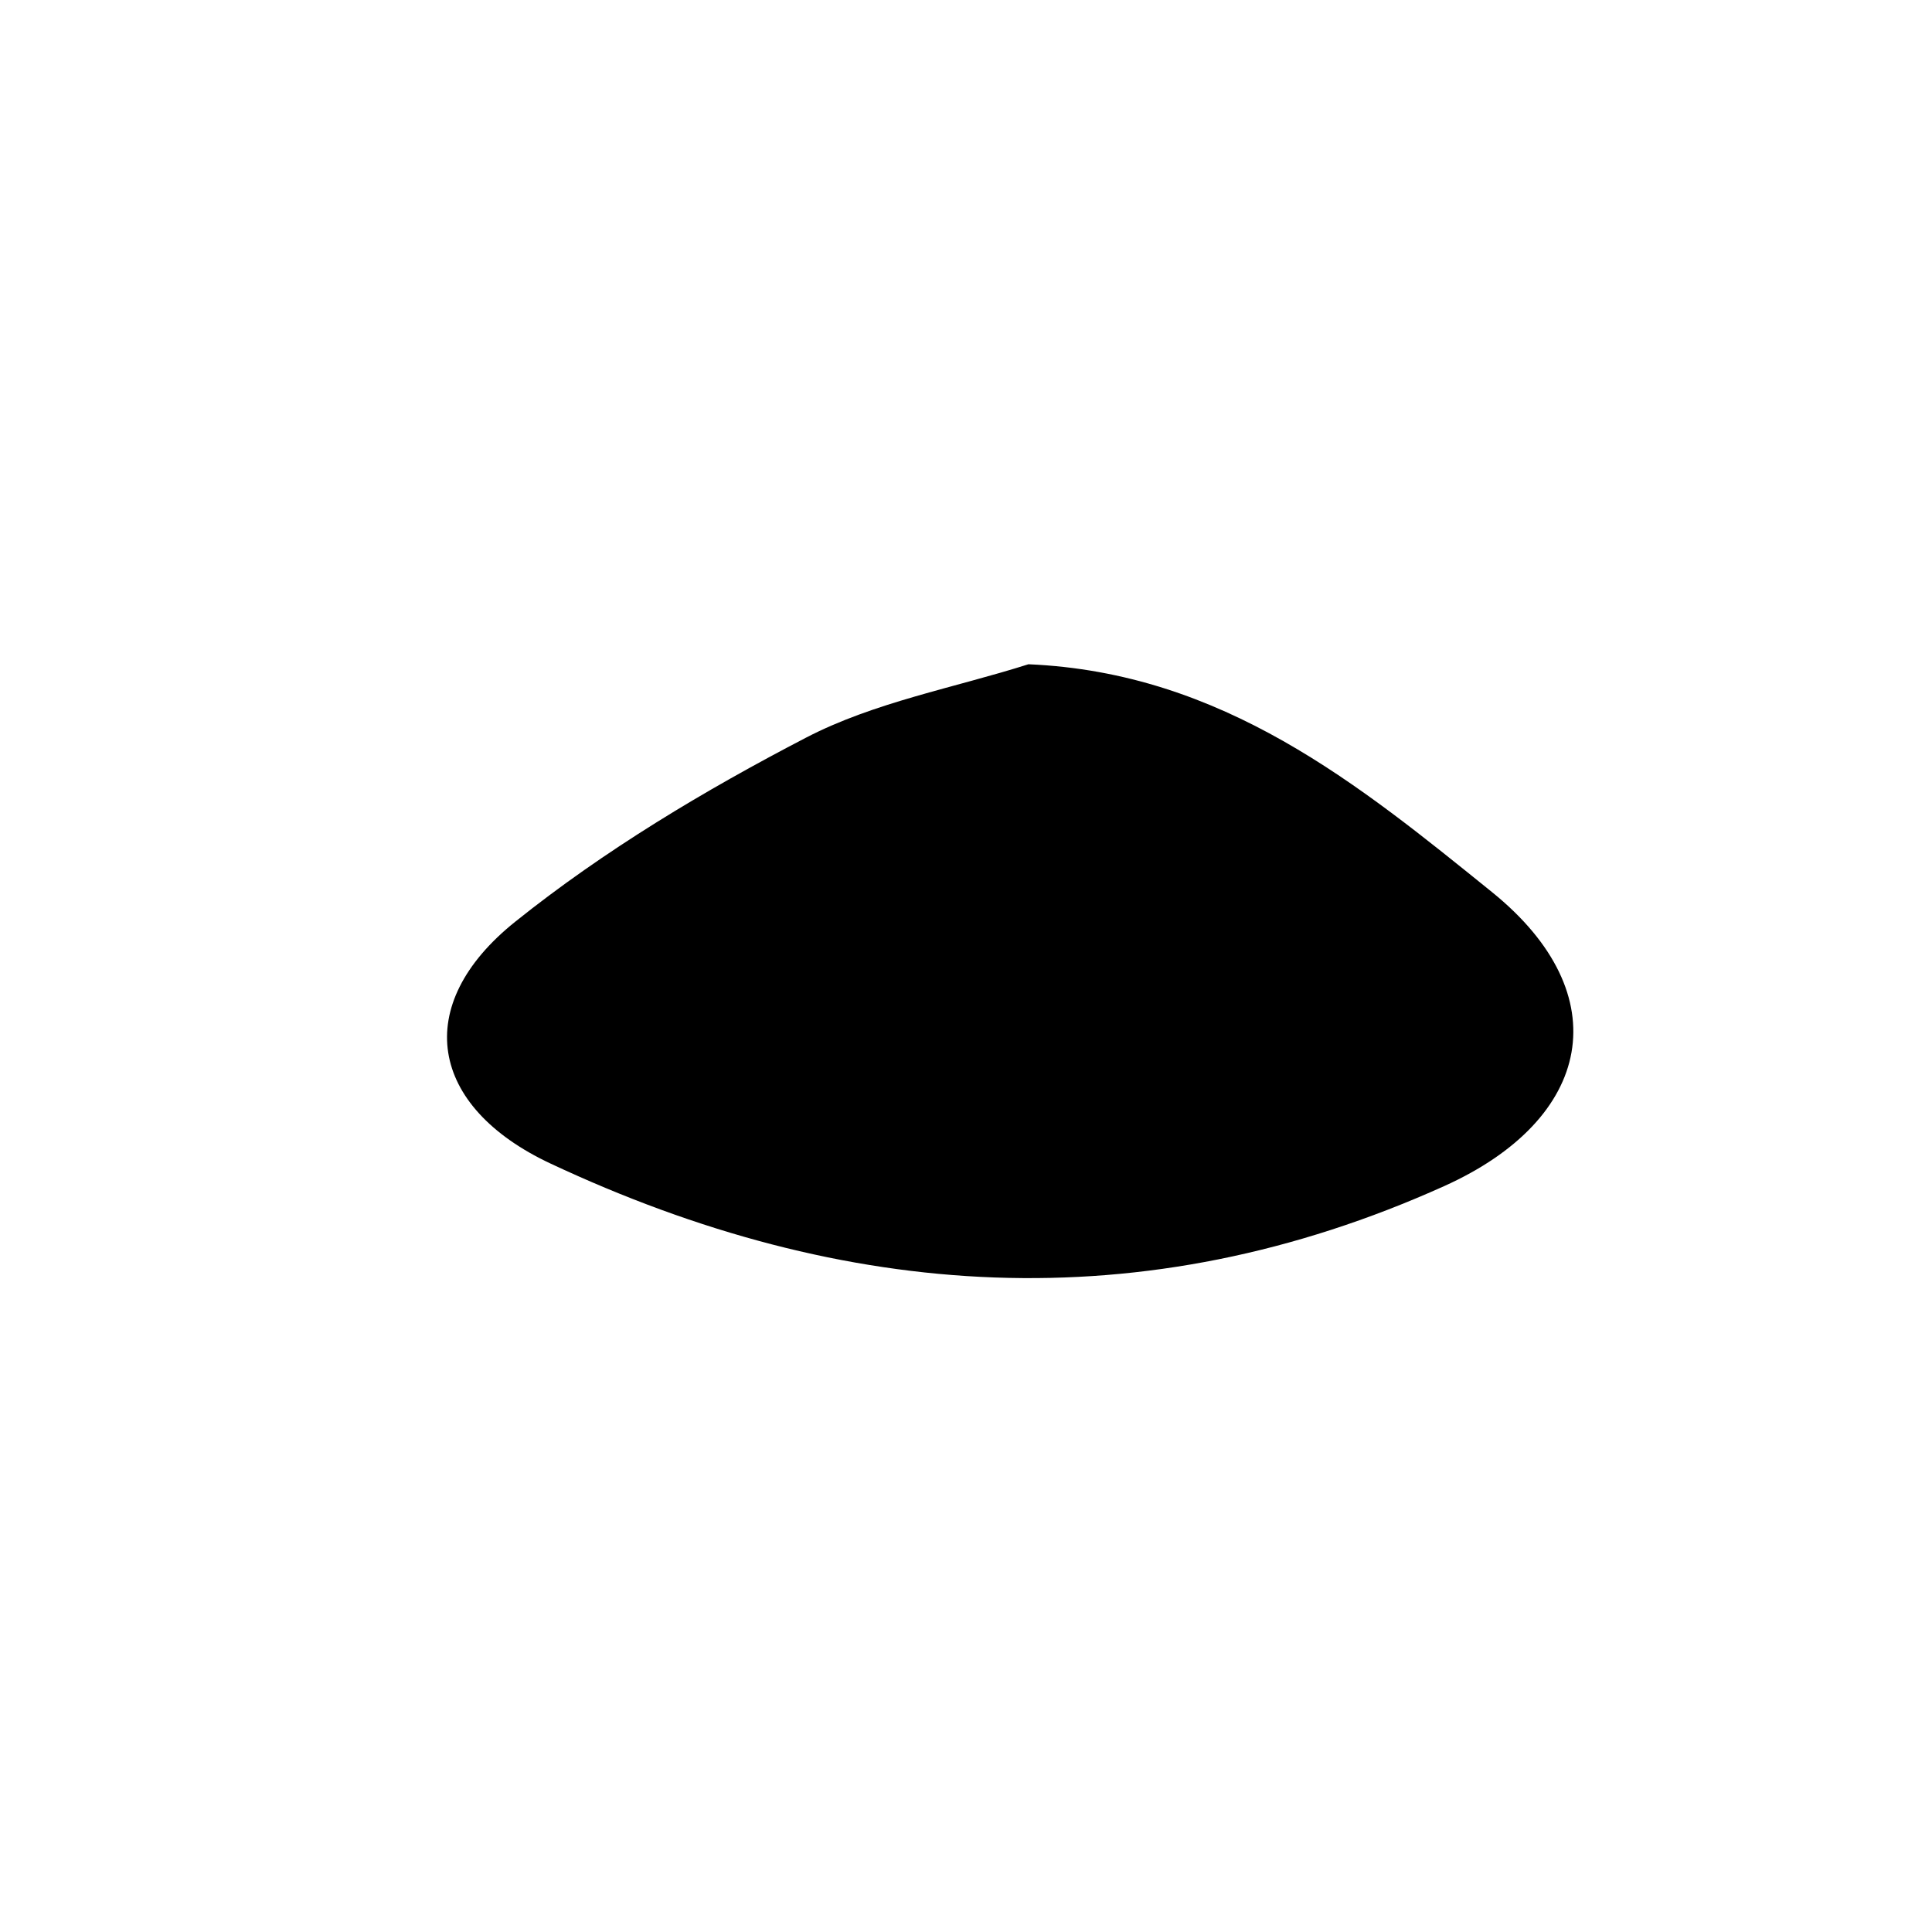
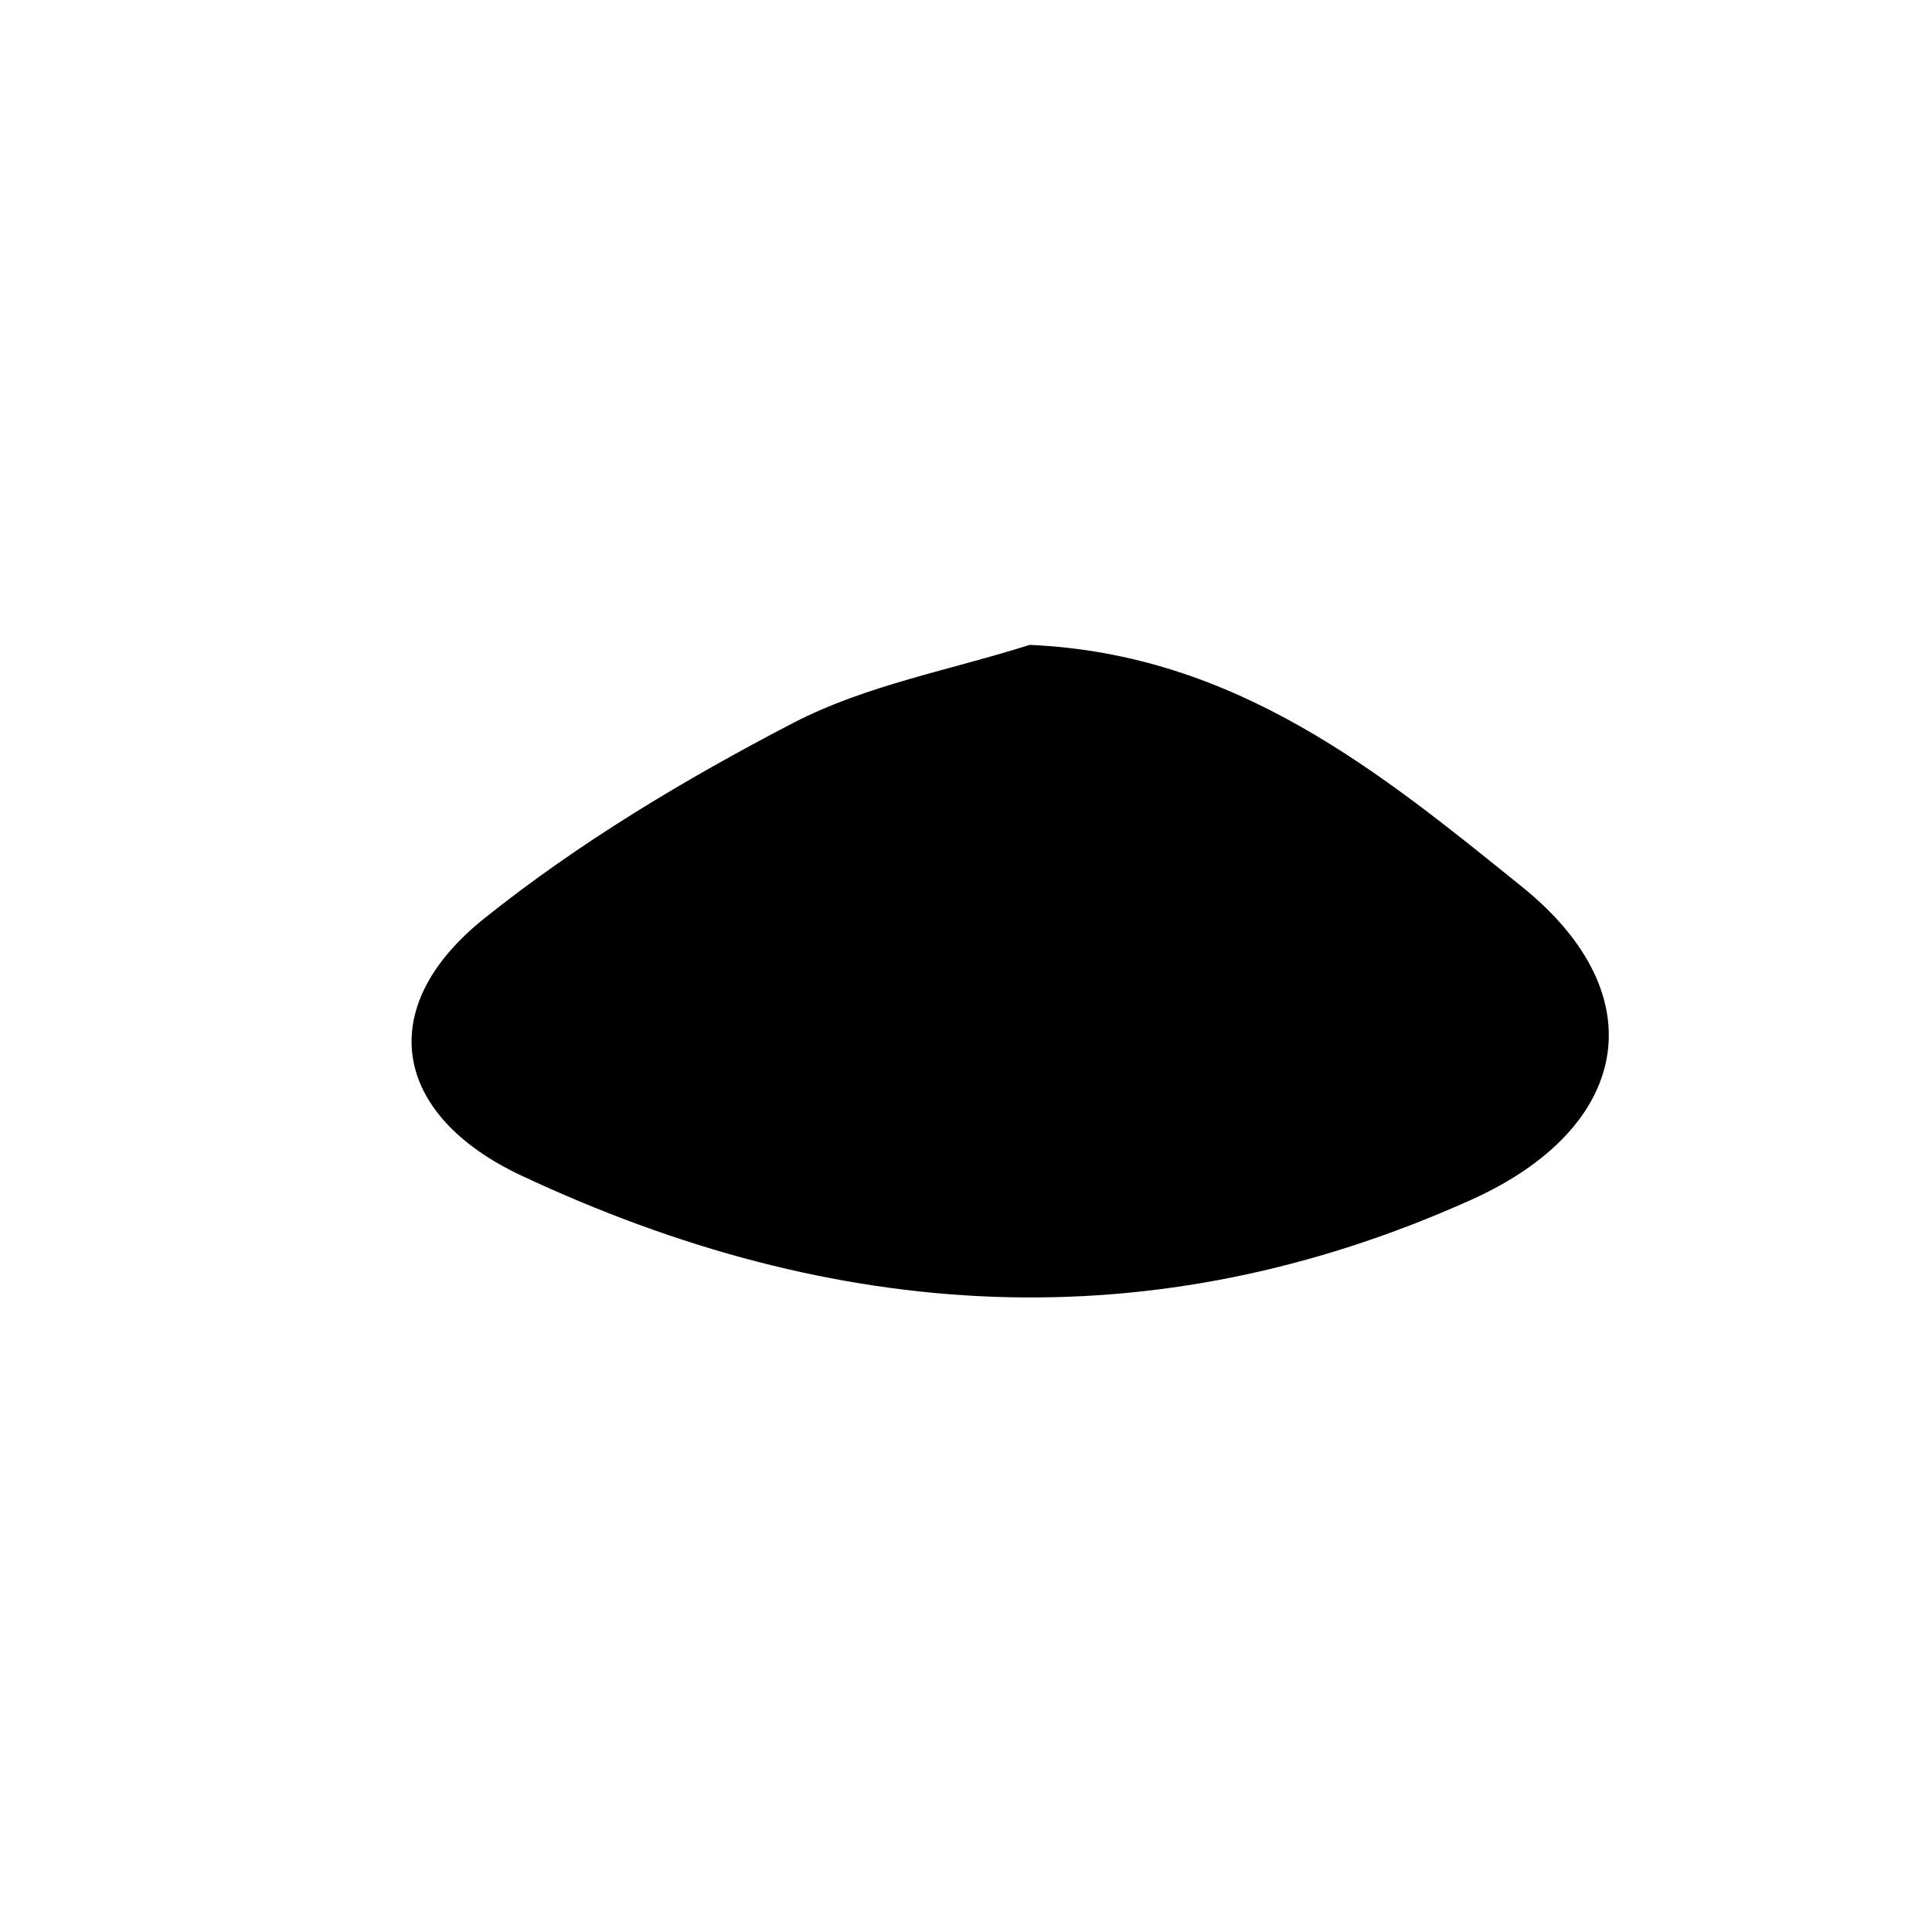
<svg xmlns="http://www.w3.org/2000/svg" version="1.1" id="Layer_2_2_" x="0px" y="0px" width="50px" height="50px" viewBox="0 0 50 50" enable-background="new 0 0 50 50" xml:space="preserve">
  <g id="Layer_5">
-     <path d="M34.346,32.273" />
-     <path d="M37.374,30.697c-7.801,3.514-15.515,2.986-23.13-0.586c-3.135-1.471-3.615-4.094-0.905-6.261   c2.306-1.847,4.896-3.396,7.522-4.76c1.771-0.919,3.828-1.287,5.755-1.899c5.032,0.215,8.565,3.125,11.995,5.895   C41.898,25.741,41.227,28.962,37.374,30.697z" />
+     <path d="M34.862,32.723" />
+     <path d="M38.081,31.048c-8.292,3.734-16.491,3.174-24.586-0.623c-3.333-1.563-3.843-4.352-0.962-6.656   c2.451-1.963,5.204-3.609,7.996-5.06c1.882-0.977,4.069-1.368,6.117-2.019c5.35,0.229,9.105,3.322,12.751,6.266   C42.891,25.779,42.176,29.203,38.081,31.048z" />
  </g>
</svg>
